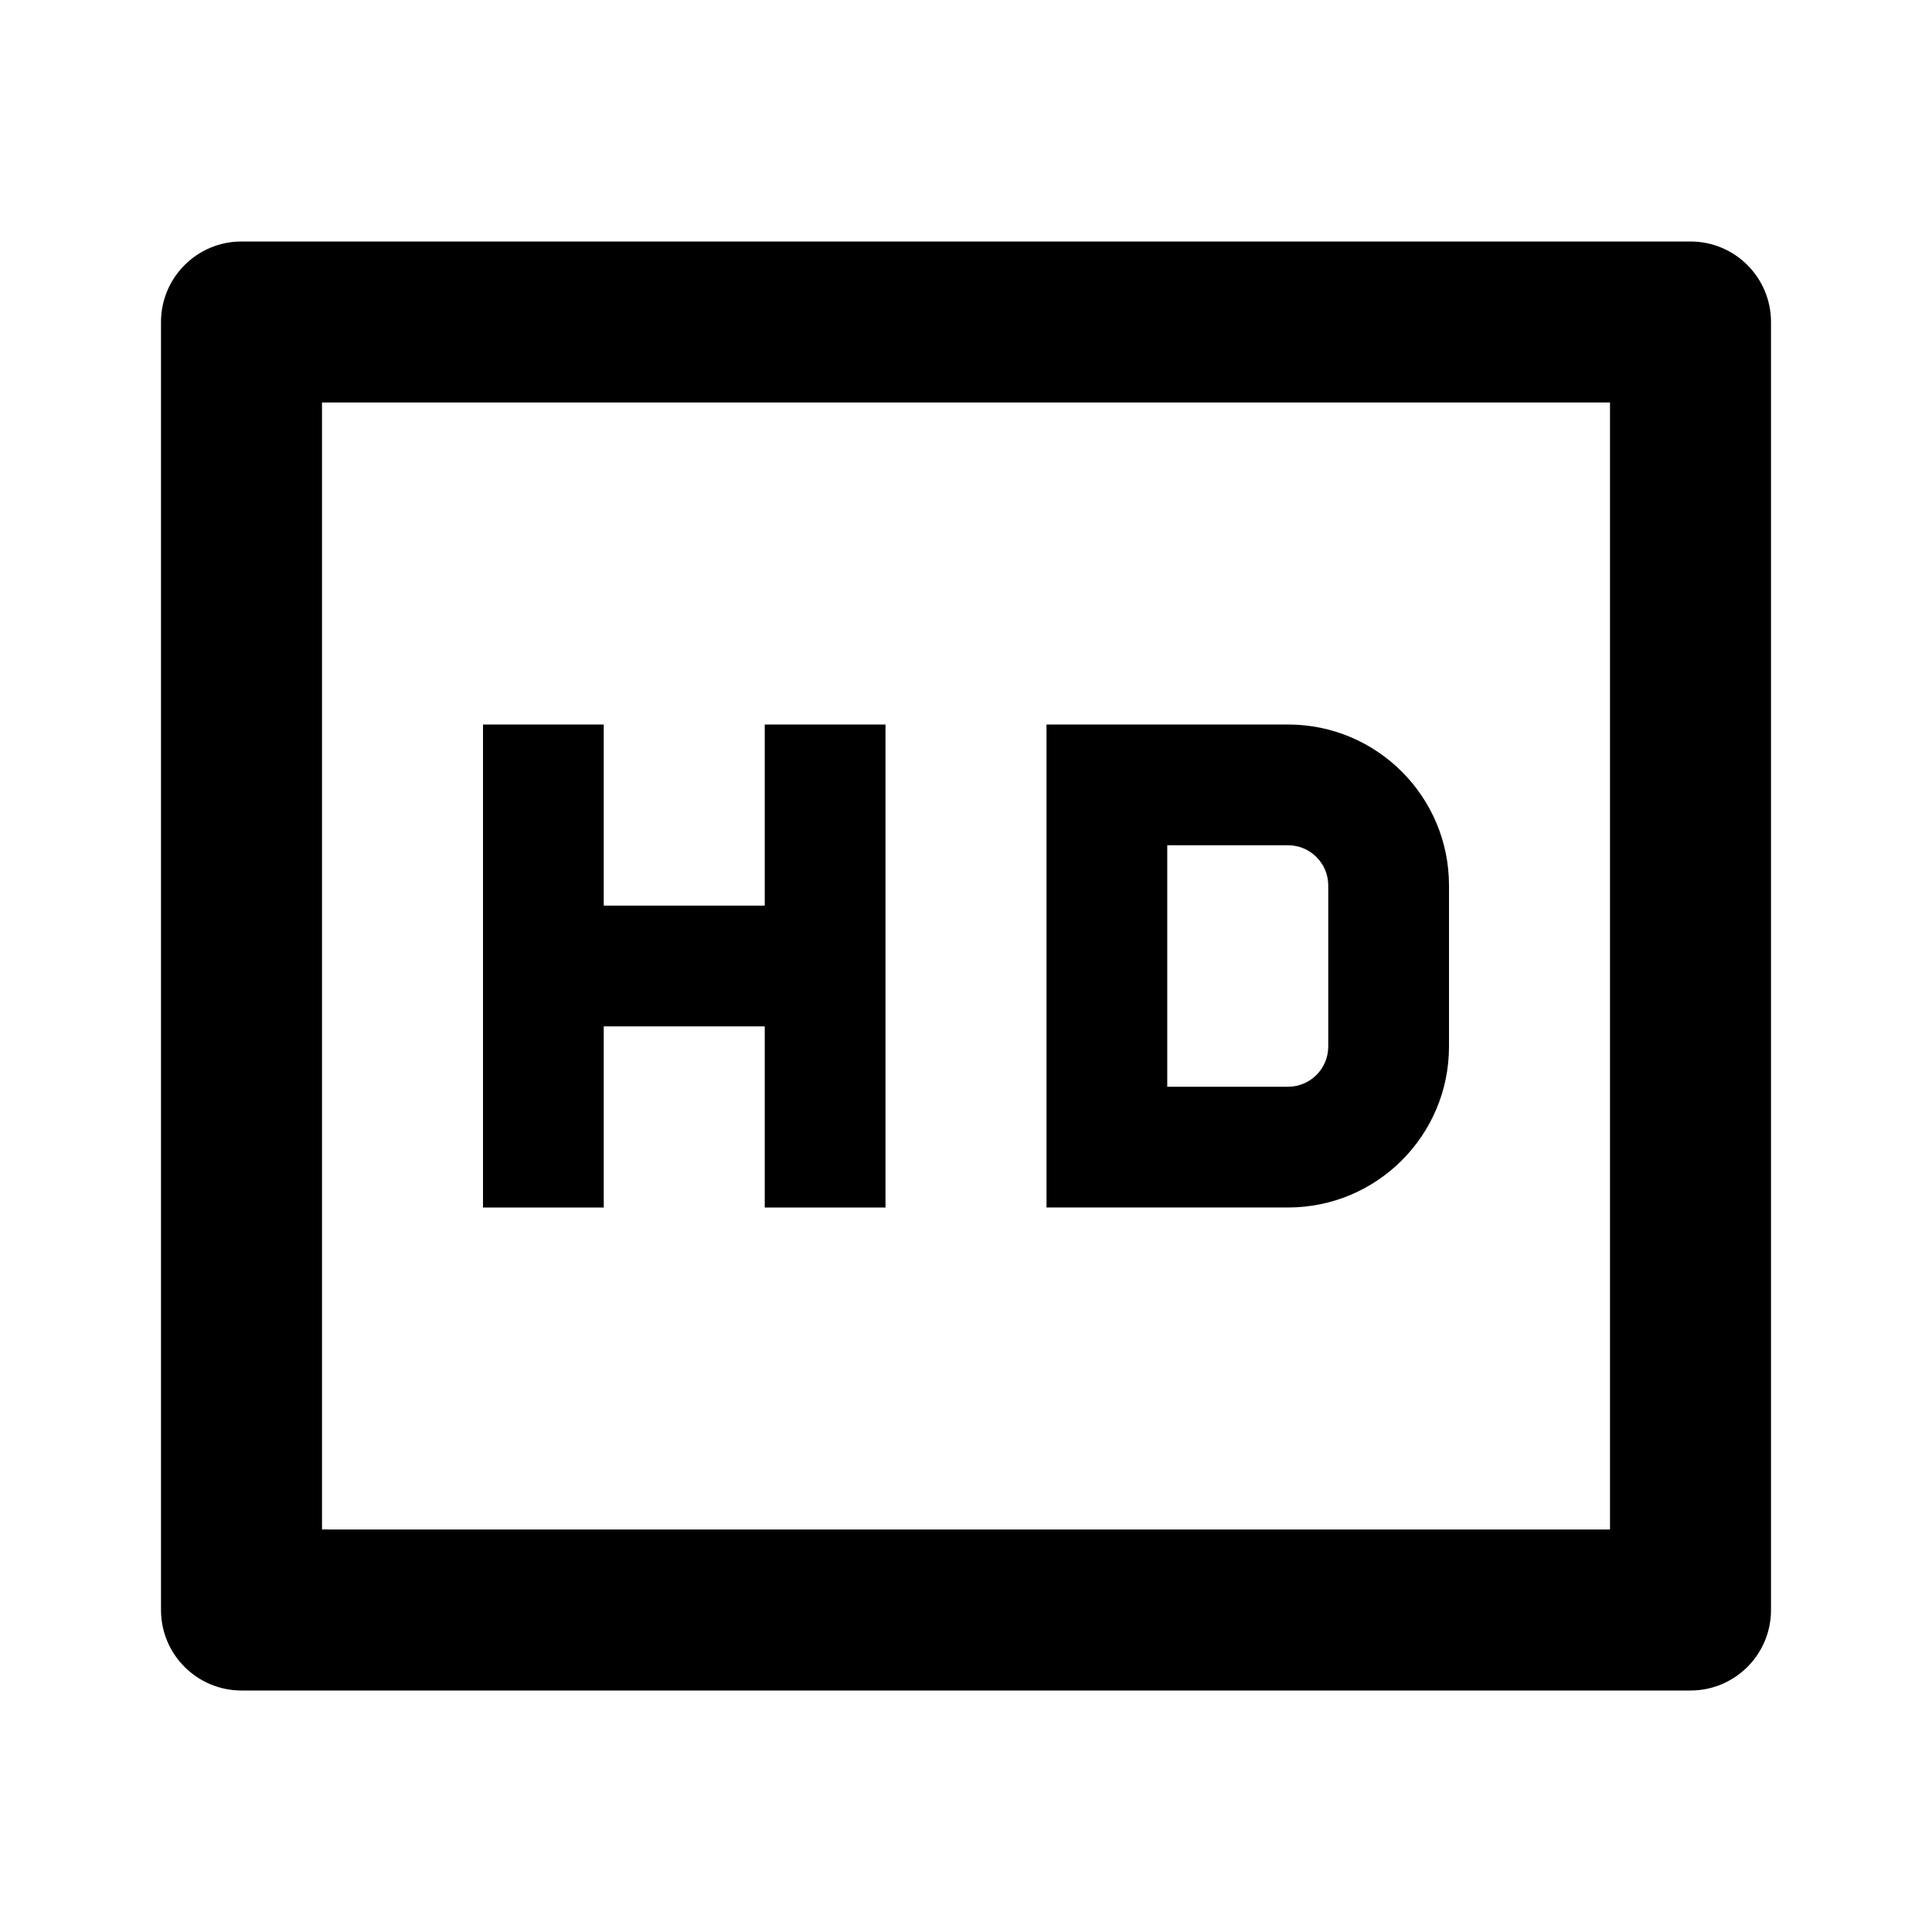
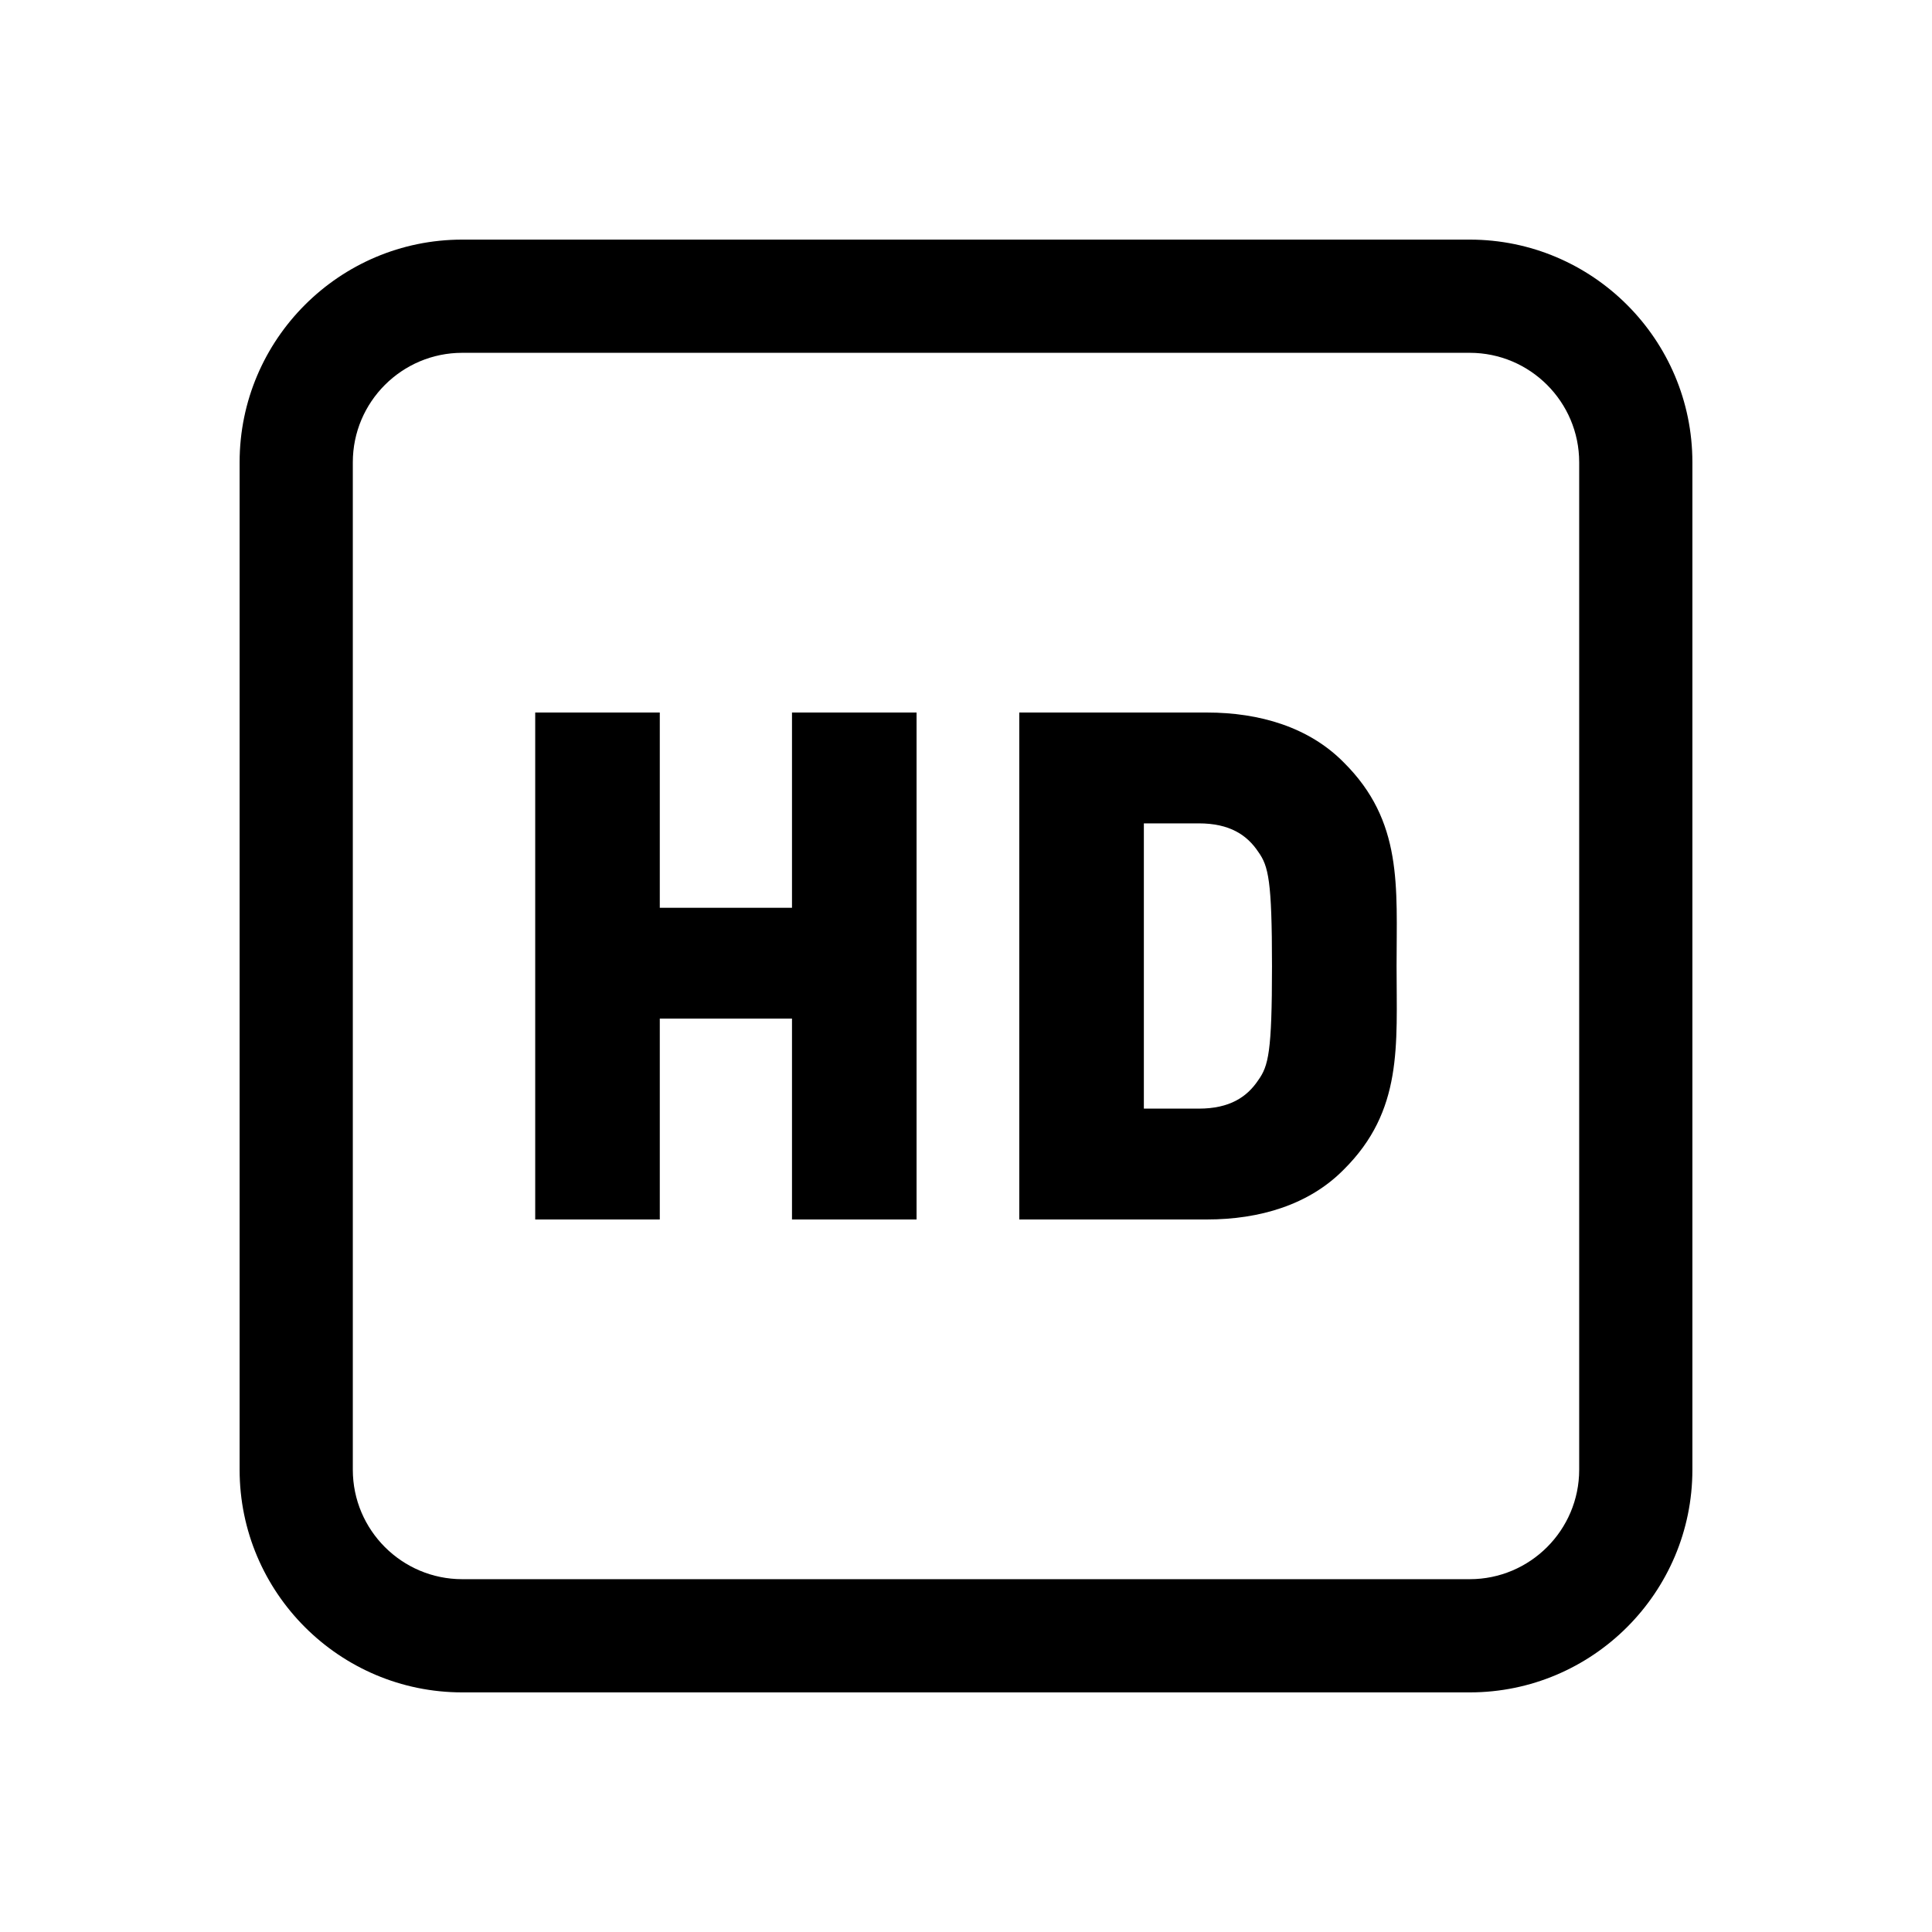
<svg viewBox="0 0 1024 1024">
-   <path d="M170.667 213.333v597.333h682.667V213.333H170.667zM128 128h768a42.667 42.667 0 0 1 42.667 42.667v682.667a42.667 42.667 0 0 1-42.667 42.667H128a42.667 42.667 0 0 1-42.667-42.667V170.667a42.667 42.667 0 0 1 42.667-42.667z m192 352h85.333V384H469.333v256H405.333v-96h-85.333V640H256V384h64v96z m298.667-32v128H682.667a21.333 21.333 0 0 0 21.333-21.333v-85.333a21.333 21.333 0 0 0-21.333-21.333h-64zM554.667 384h128a85.333 85.333 0 0 1 85.333 85.333v85.333a85.333 85.333 0 0 1-85.333 85.333h-128V384z" />
+   <path d="M779 897H245c-65.065 0-118-52.935-118-118V245c0-65.065 52.935-118 118-118h534c65.065 0 118 52.935 118 118v534c0 65.065-52.935 118-118 118zM245 187c-31.981 0-58 26.019-58 58v534c0 31.981 26.019 58 58 58h534c31.981 0 58-26.019 58-58V245c0-31.981-26.019-58-58-58H245z" p-id="3735" />
+   <path d="M485.8 646.347h-66.028V539.893h-70.071v106.454h-66.028V377.653h66.028v103.488h70.071V377.653H485.8zM712.184 404.064c-18.326-18.596-44.469-26.411-72.497-26.411H540.24v268.694h99.447c28.028 0 54.17-7.815 72.497-26.411 31.531-31.263 28.028-65.759 28.028-107.801 0-42.312 3.503-76.81-28.028-108.071z m-45.277 168.439c-5.93 8.894-15.092 15.092-31.533 15.092h-29.105V436.404h29.105c16.441 0 25.603 6.198 31.533 15.092 5.389 7.545 7.276 15.092 7.276 60.638s-1.887 52.822-7.276 60.369z" />
</svg>
